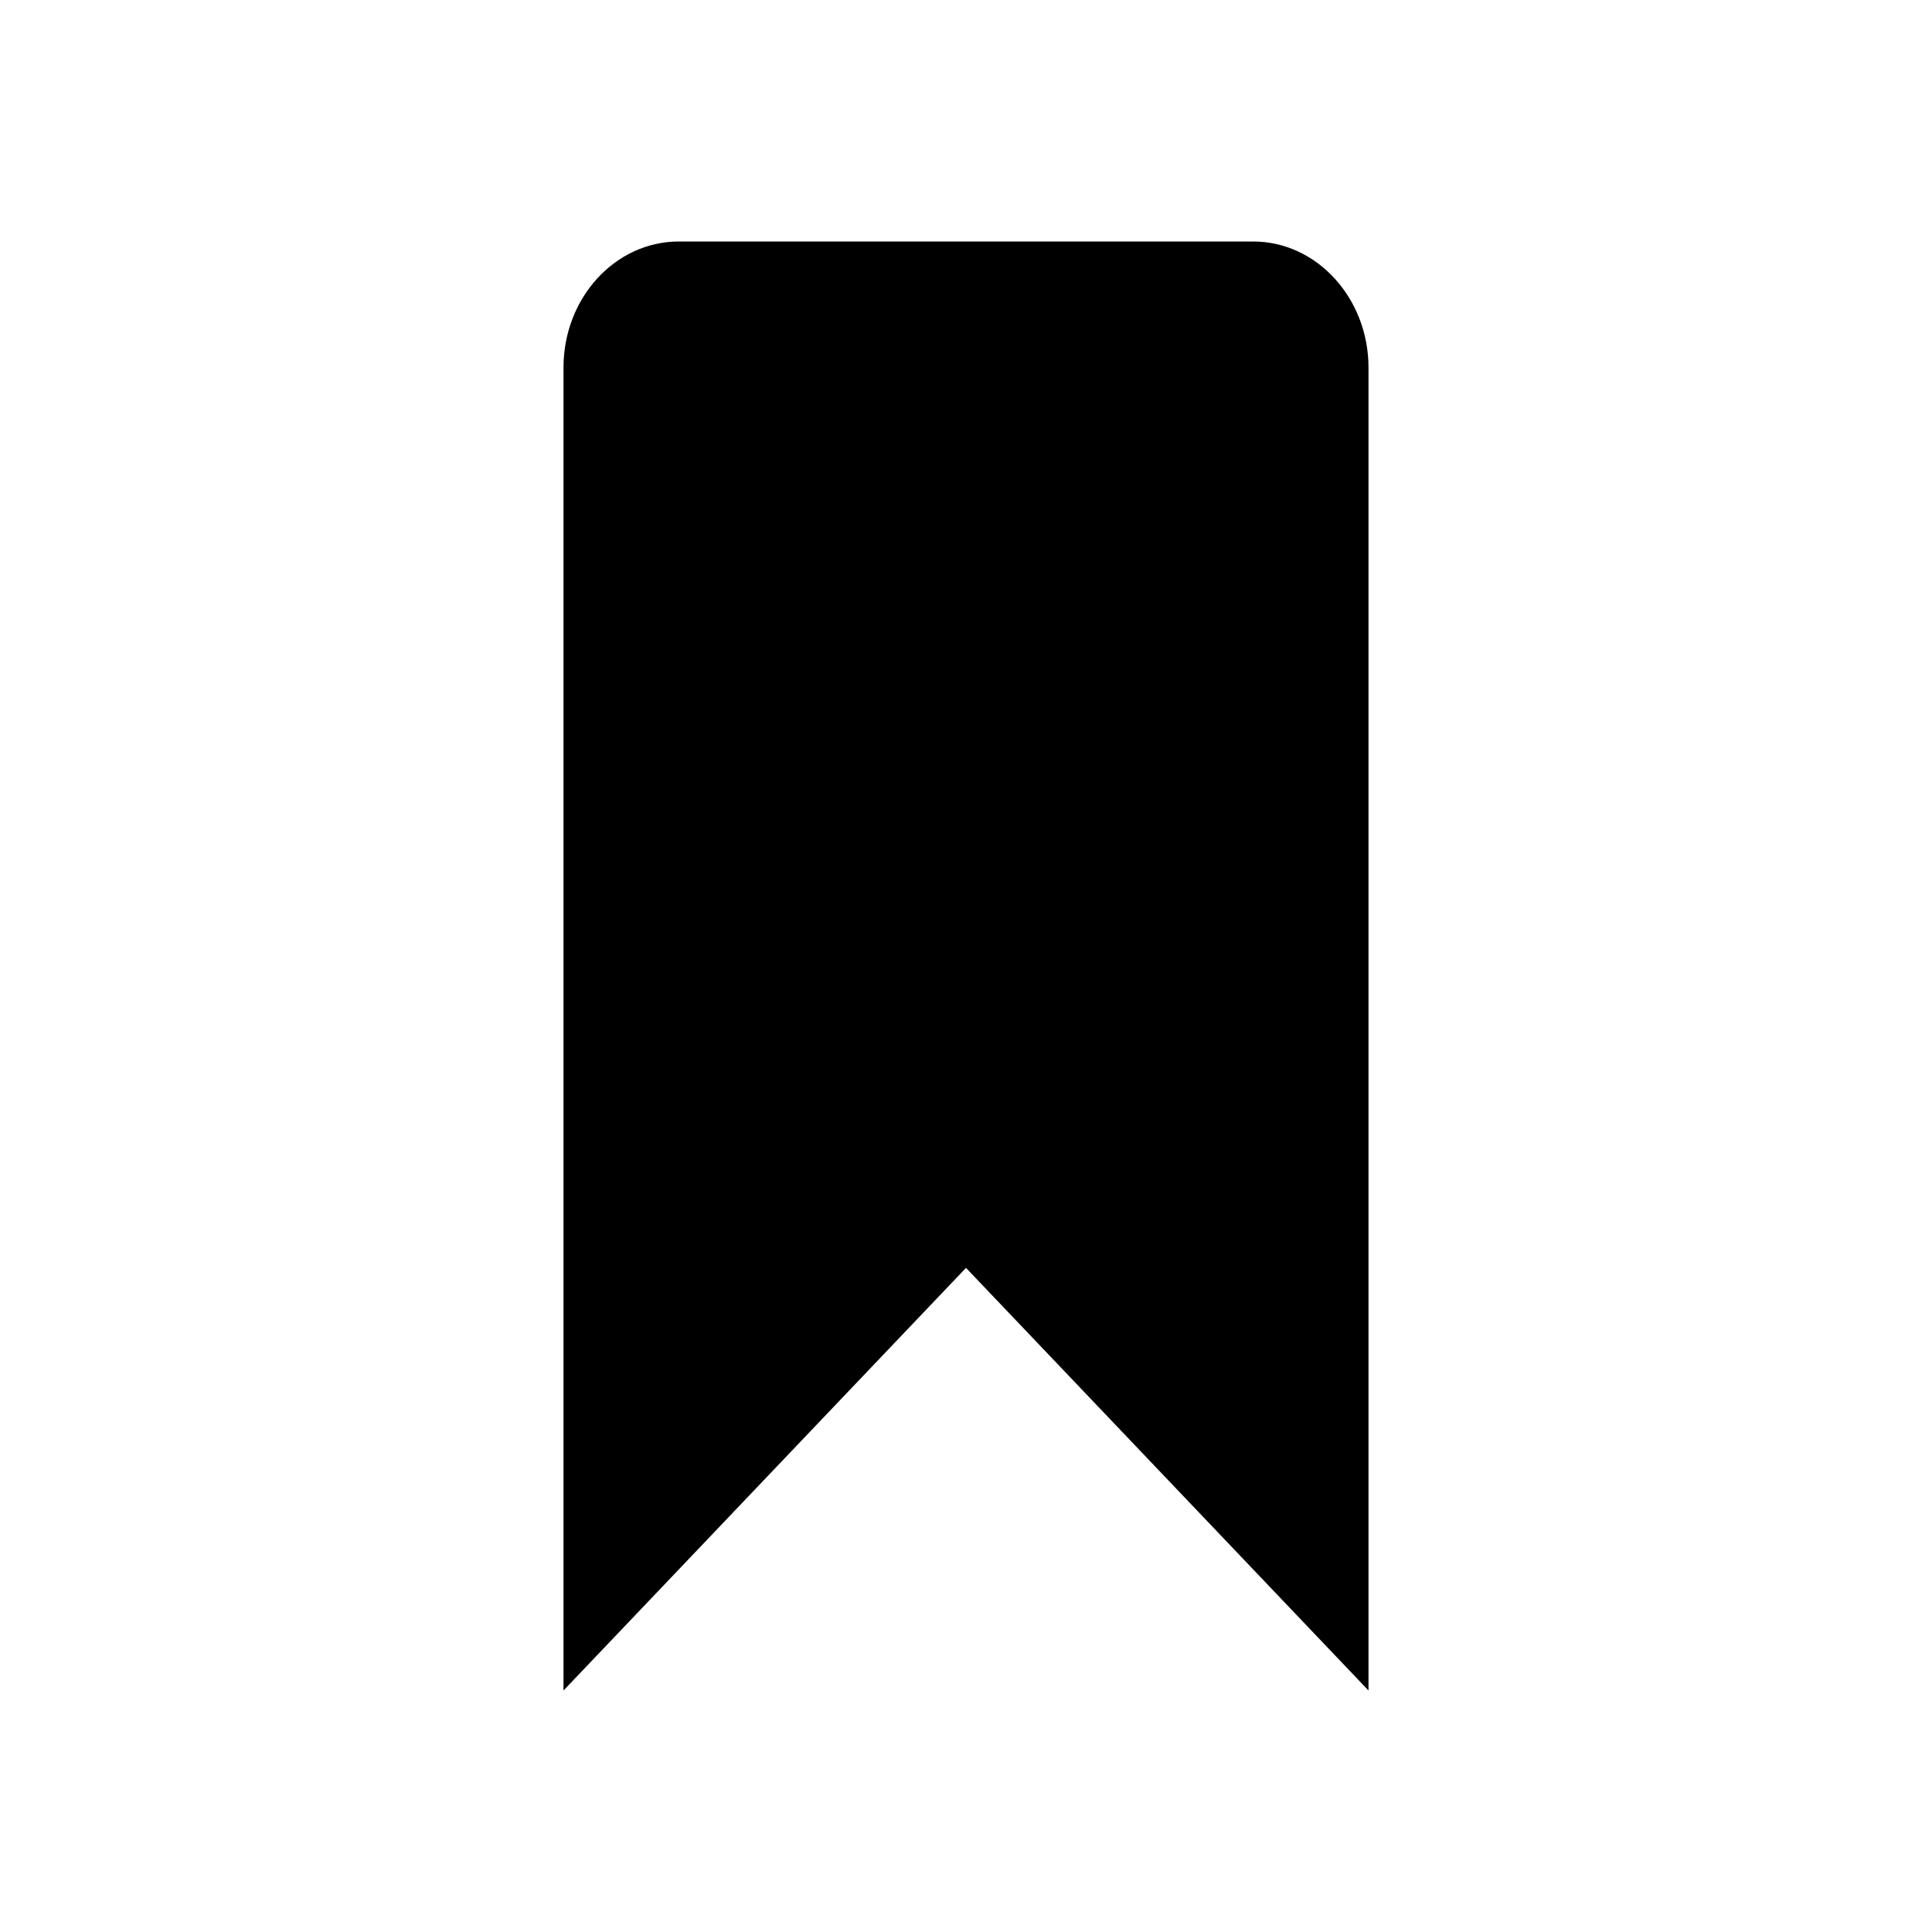
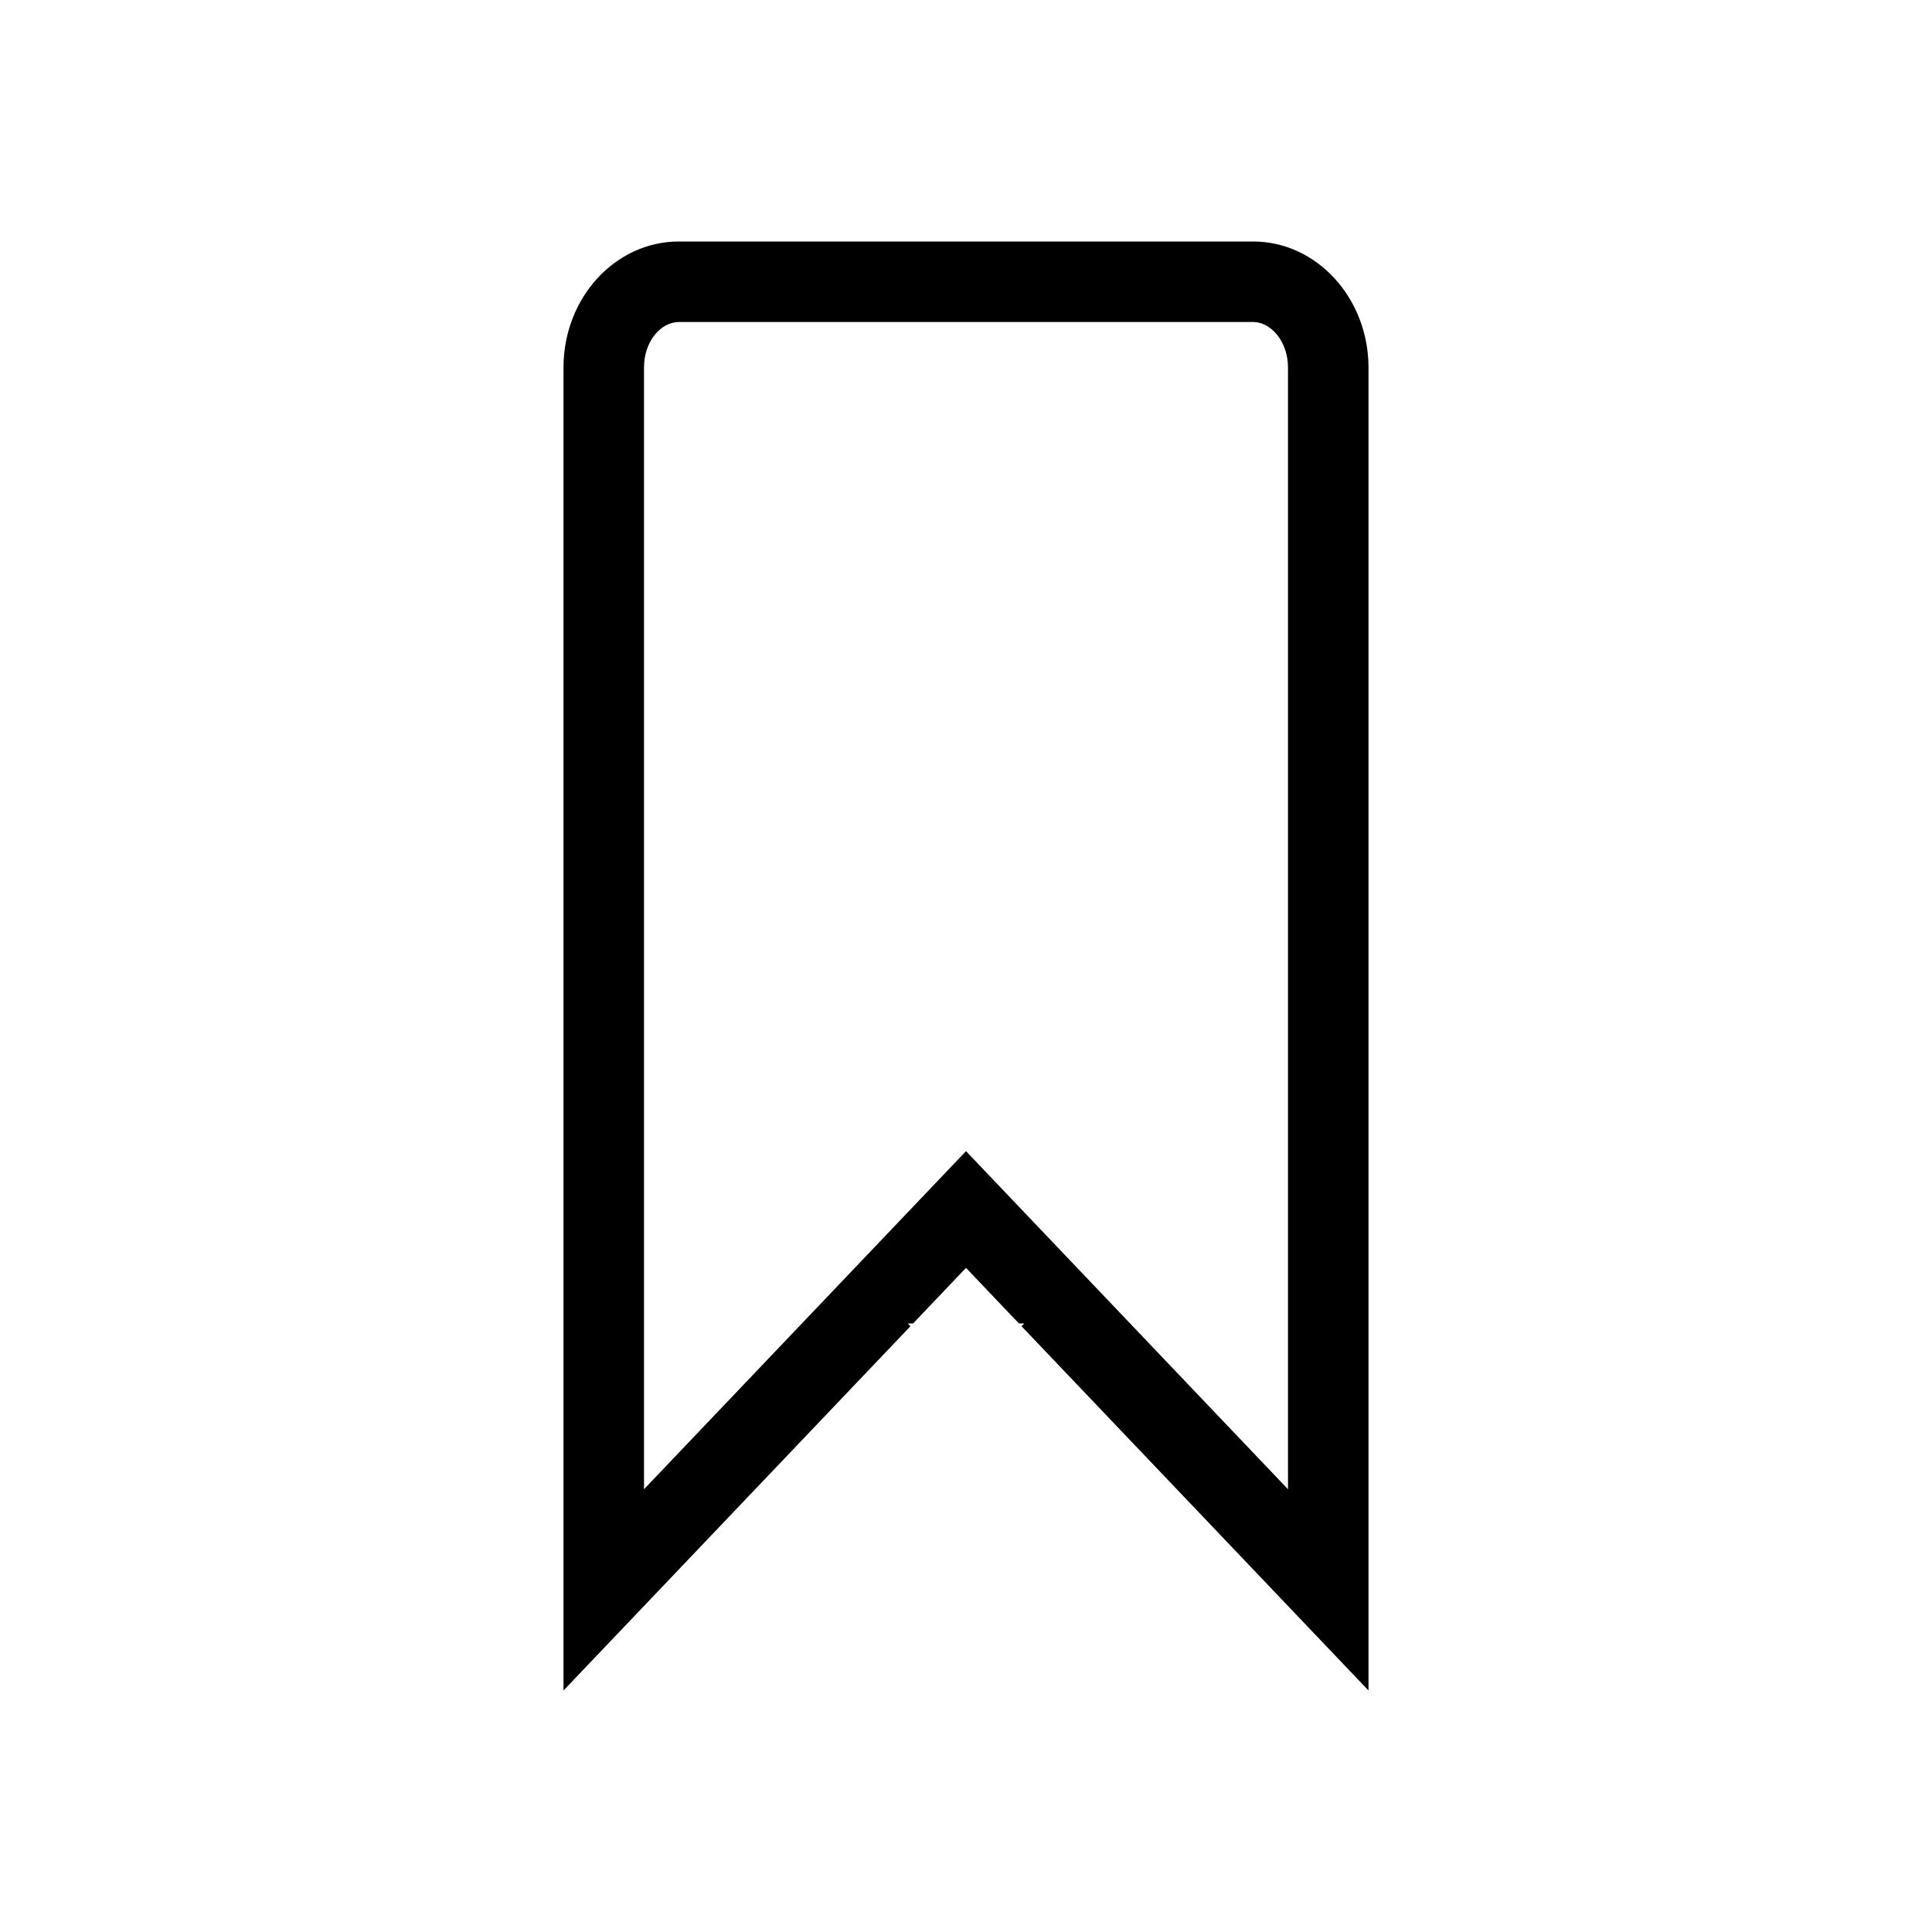
<svg xmlns="http://www.w3.org/2000/svg" width="24px" height="24px" viewBox="0 0 24 24" version="1.1">
  <defs />
  <g id="-bookmark" stroke="none" stroke-width="1" fill="none" fill-rule="evenodd">
-     <path d="M7,4.566 C7,3.701 7.641,3 8.433,3 L15.567,3 C16.359,3 17,3.706 17,4.566 L17,21 L12,15.75 L7,21 L7,4.566 Z" id="shape---bookmark" fill="#000000" fill-rule="nonzero" />
+     <path d="M16,4.566 C16,4.237 15.784,4 15.567,4 L8.433,4 C8.214,4 8,4.234 8,4.566 L8,18.5 L12,14.3 L16,18.5 L16,4.566 Z M12.69,16.475 L12.724,16.44 L12.657,16.44 L12,15.75 L11.343,16.44 L11.276,16.44 L11.31,16.475 L7,21 L7,4.566 C7,3.701 7.641,3 8.433,3 L15.567,3 C16.359,3 17,3.706 17,4.566 L17,21 L12.69,16.475 Z" id="shape---bookmark" fill="#000000" fill-rule="nonzero" />
  </g>
</svg>
